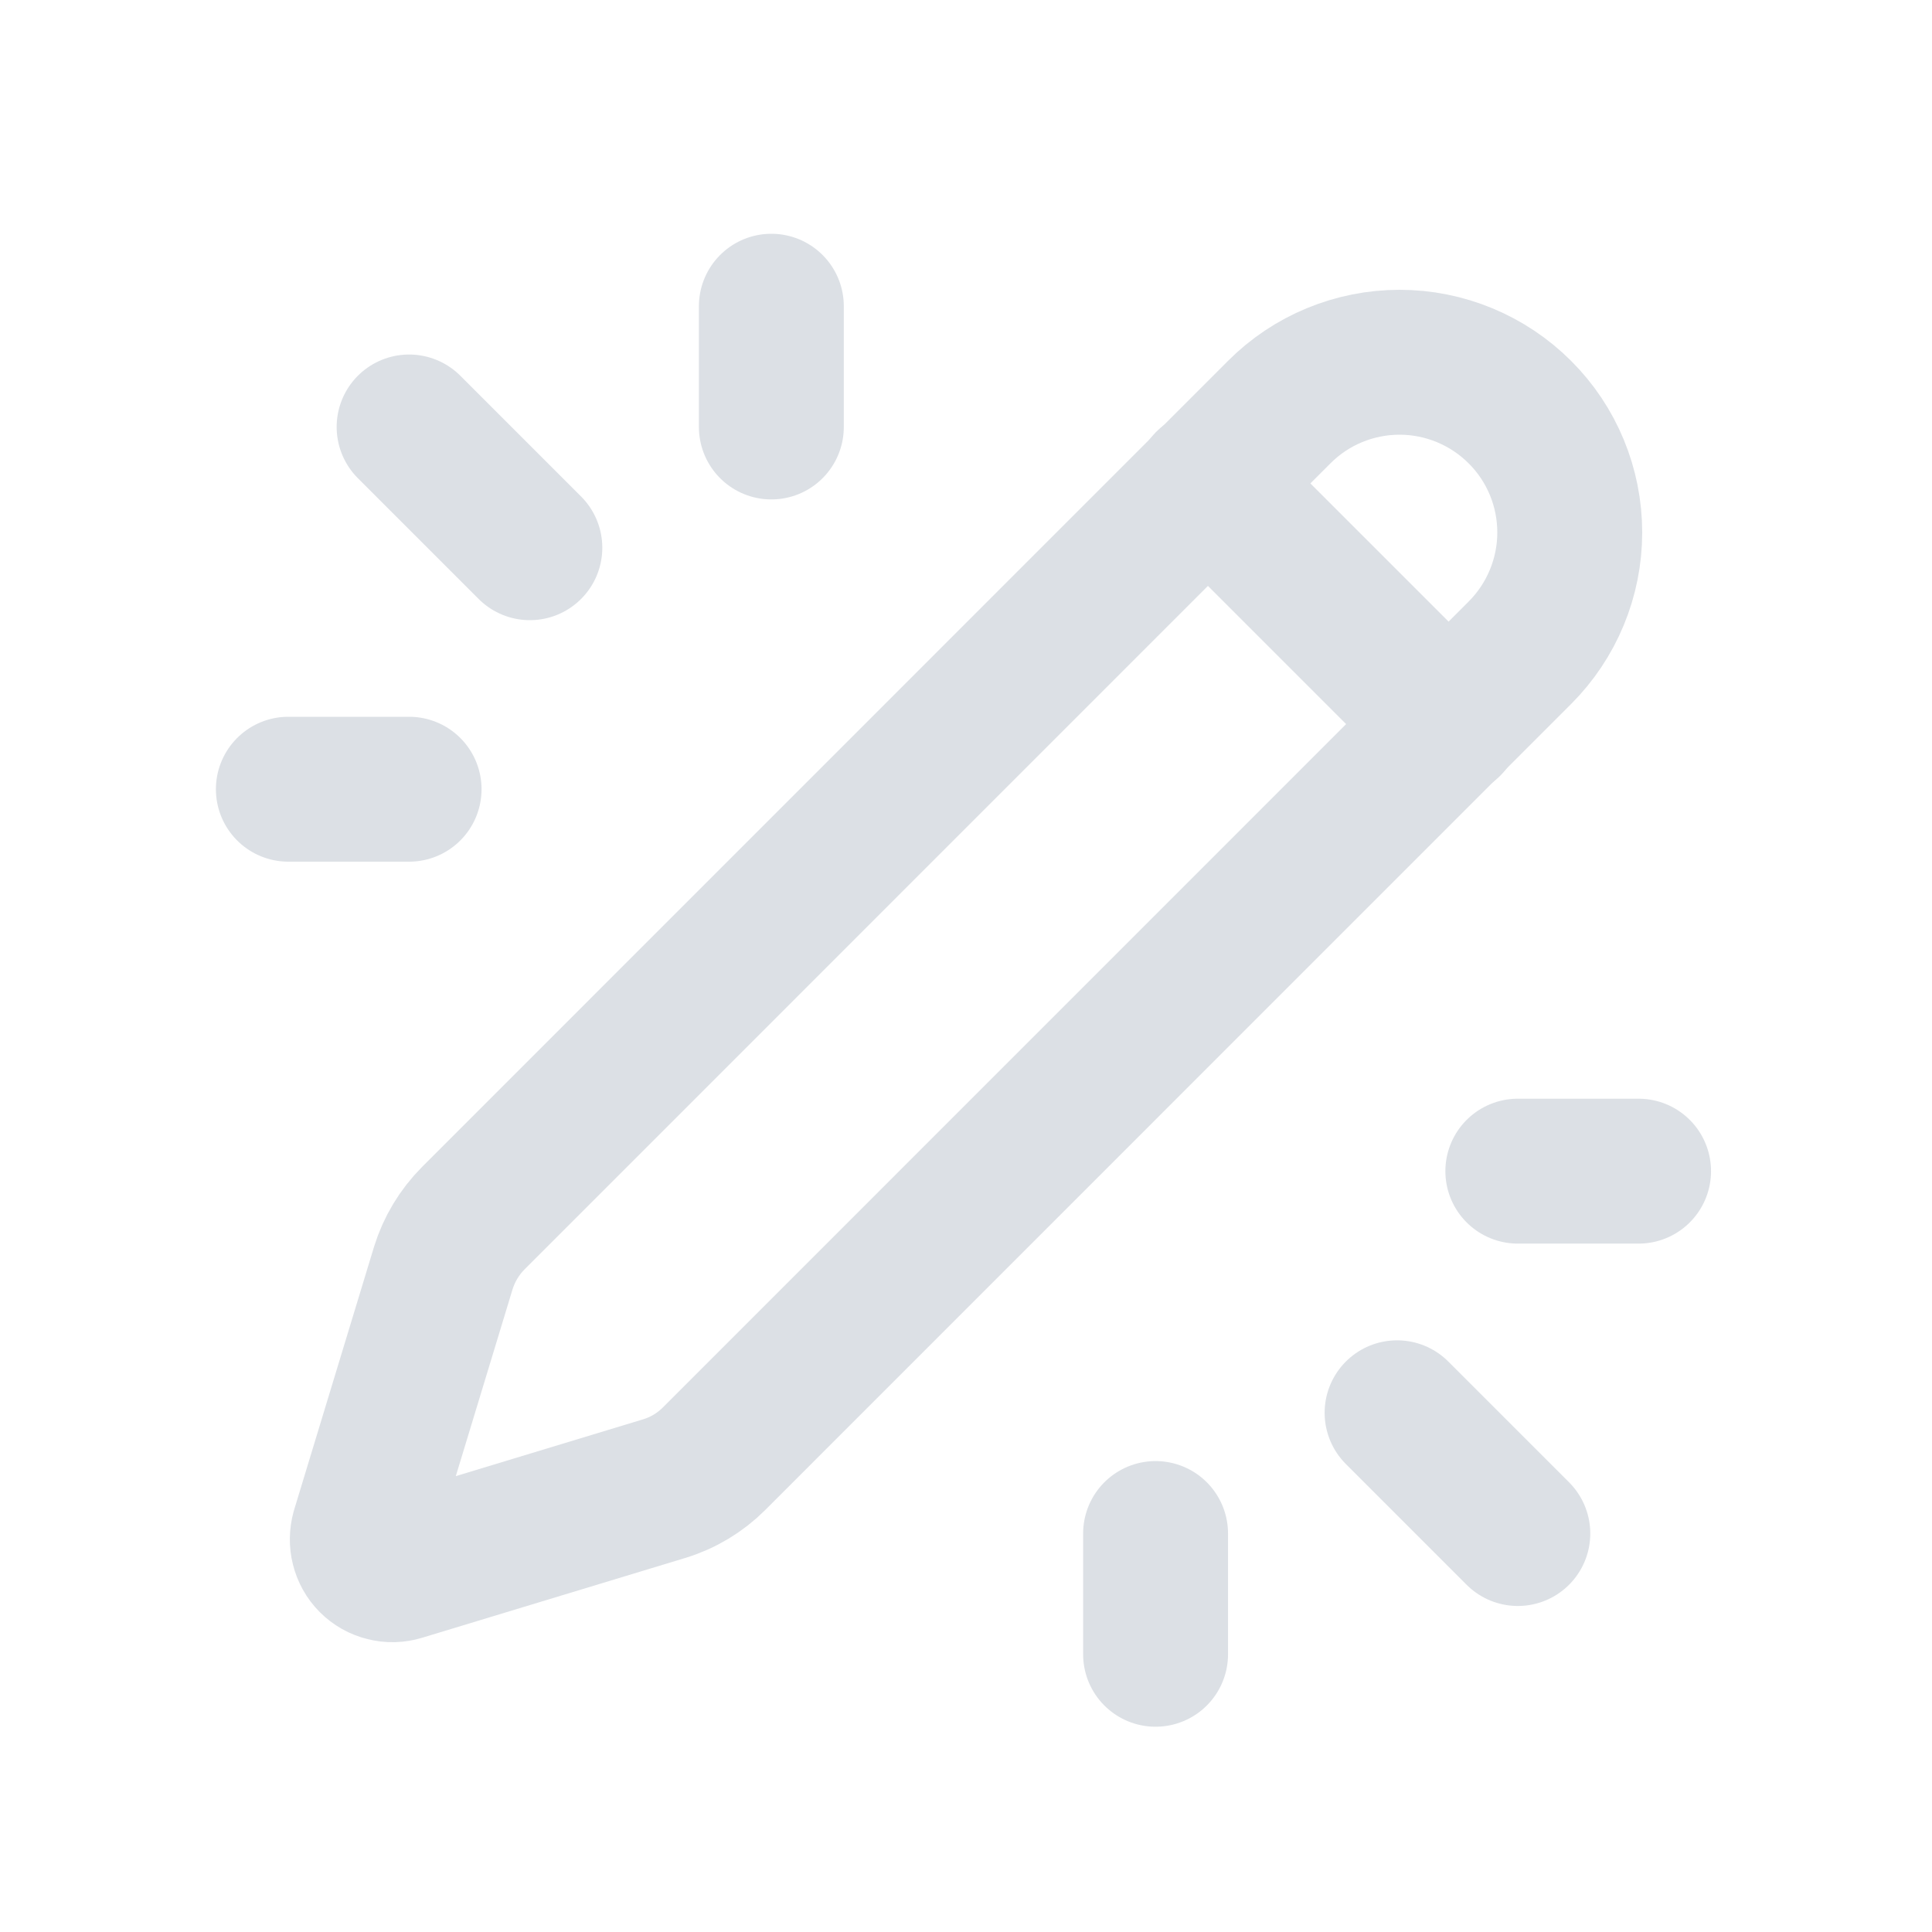
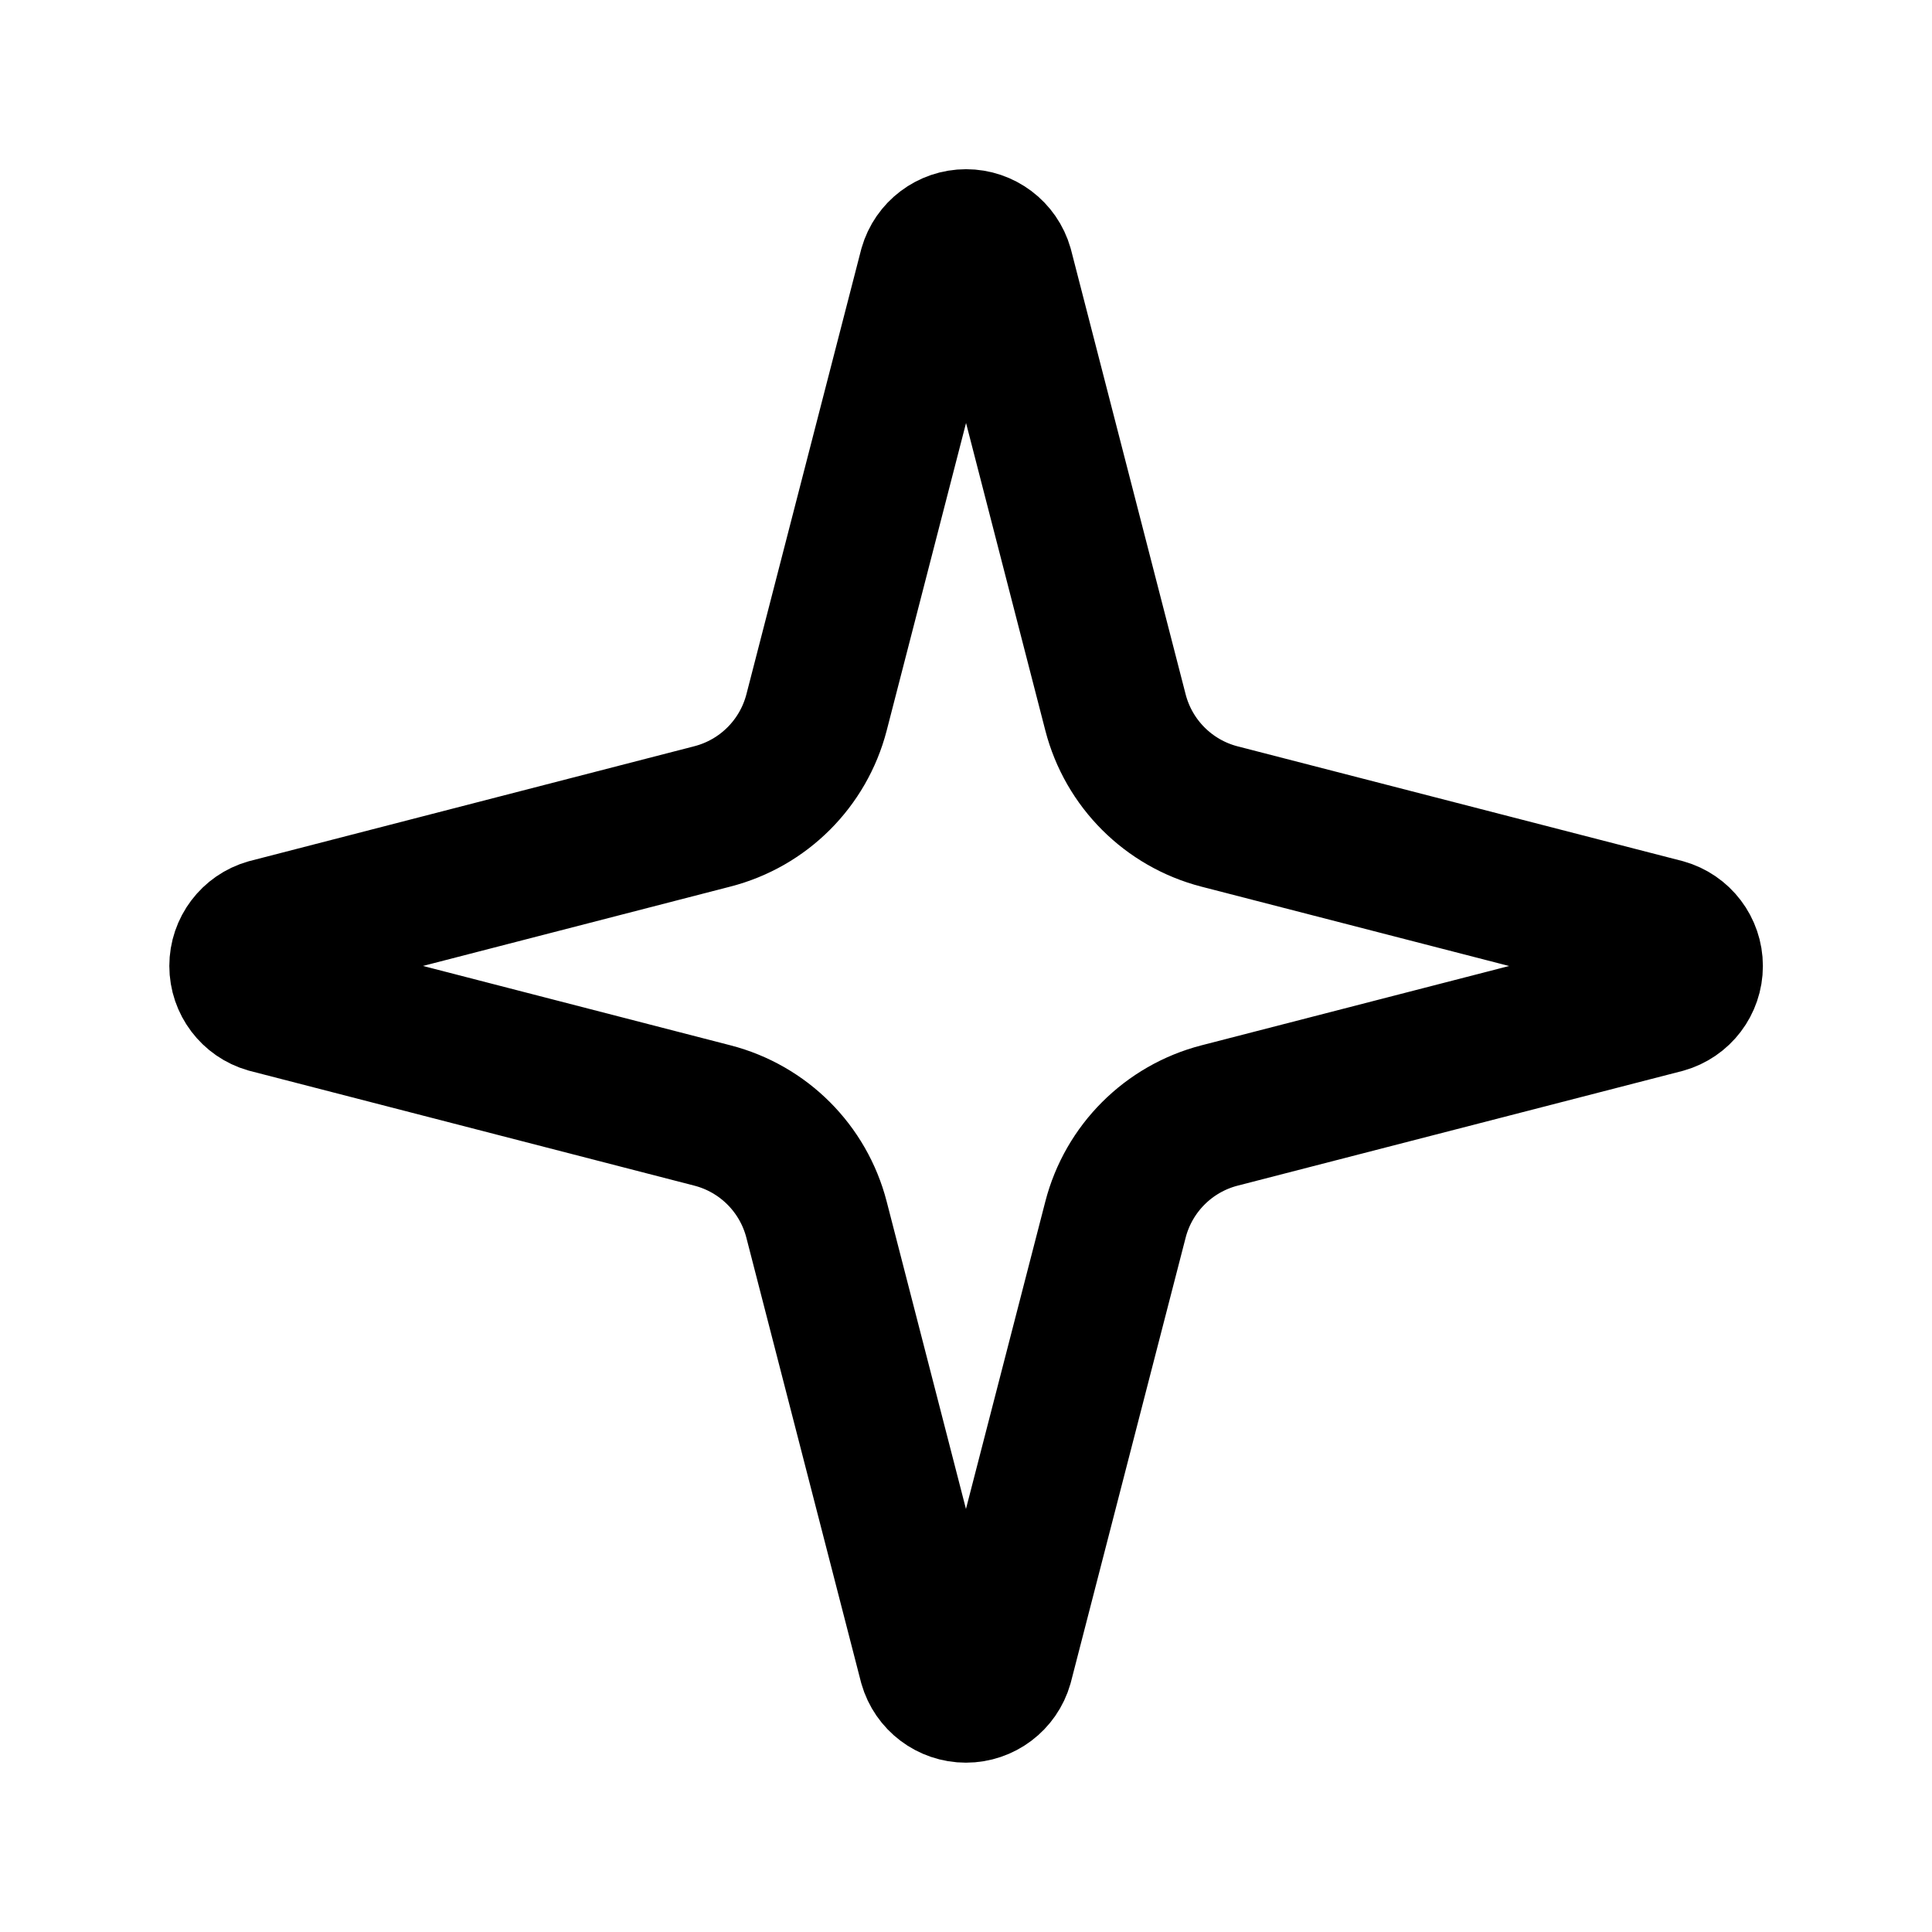
- <svg xmlns="http://www.w3.org/2000/svg" width="16" height="16" viewBox="0 0 16 16" fill="none">
-   <path d="M12.587 5.406C12.851 5.142 13 4.783 13 4.41C13 4.036 12.852 3.677 12.587 3.413C12.323 3.149 11.964 3 11.591 3C11.217 3 10.858 3.148 10.594 3.413L3.921 10.087C3.805 10.203 3.719 10.346 3.671 10.502L3.01 12.678C2.998 12.722 2.997 12.768 3.008 12.811C3.019 12.855 3.041 12.895 3.073 12.927C3.105 12.959 3.145 12.982 3.189 12.992C3.233 13.004 3.279 13.002 3.322 12.989L5.498 12.329C5.655 12.282 5.798 12.196 5.913 12.081L12.587 5.406Z" stroke="#DCE0E5" stroke-width="1.2" stroke-linecap="round" stroke-linejoin="round" />
-   <path d="M10 4L12 6" stroke="#DCE0E5" stroke-width="1.2" stroke-linecap="round" stroke-linejoin="round" />
-   <path d="M6.388 3.536V2.536" stroke="#DCE0E5" stroke-width="1.2" stroke-linecap="round" stroke-linejoin="round" />
-   <path d="M9.57 12.7V13.7" stroke="#DCE0E5" stroke-width="1.2" stroke-linecap="round" stroke-linejoin="round" />
-   <path d="M2.388 6.536H3.388" stroke="#DCE0E5" stroke-width="1.2" stroke-linecap="round" stroke-linejoin="round" />
-   <path d="M13.57 9.699H12.57" stroke="#DCE0E5" stroke-width="1.2" stroke-linecap="round" stroke-linejoin="round" />
-   <path d="M4.388 4.536L3.388 3.536" stroke="#DCE0E5" stroke-width="1.2" stroke-linecap="round" stroke-linejoin="round" />
-   <path d="M11.57 11.7L12.57 12.7" stroke="#DCE0E5" stroke-width="1.2" stroke-linecap="round" stroke-linejoin="round" />
+ <svg xmlns="http://www.w3.org/2000/svg" width="16" height="16" fill="none">
+   <path stroke="#000" stroke-linecap="round" stroke-linejoin="round" stroke-width="1.2" d="M6.762 10.1a1.2 1.2 0 0 0-.862-.862l-3.68-.95a.3.3 0 0 1 0-.577l3.68-.95a1.2 1.2 0 0 0 .862-.86l.95-3.682a.3.3 0 0 1 .577 0L9.238 5.9a1.2 1.2 0 0 0 .862.862l3.68.949a.3.3 0 0 1 0 .578l-3.68.949a1.2 1.2 0 0 0-.862.862l-.95 3.68a.3.3 0 0 1-.577 0l-.949-3.68Z" />
</svg>
